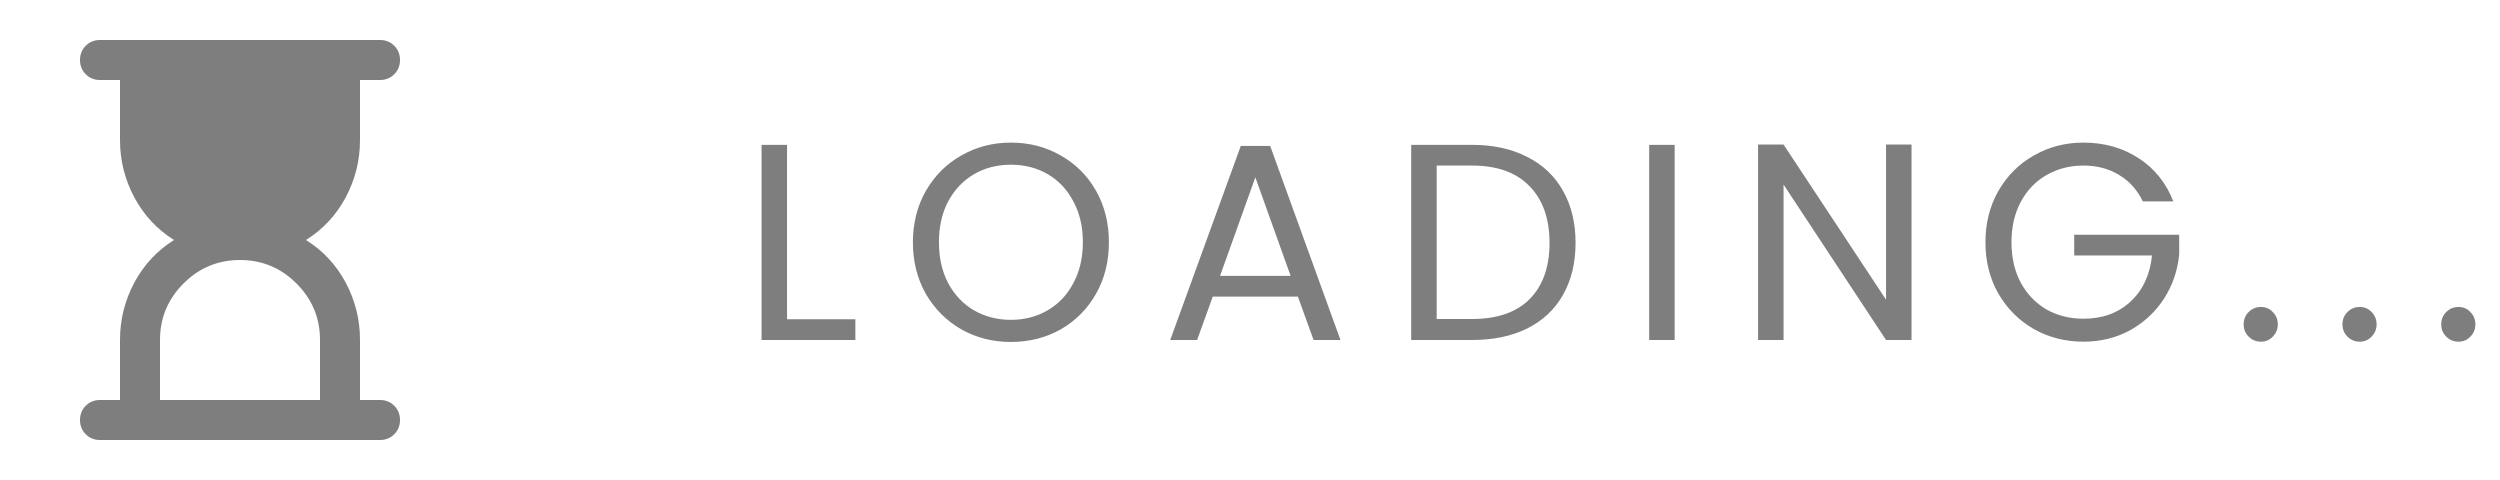
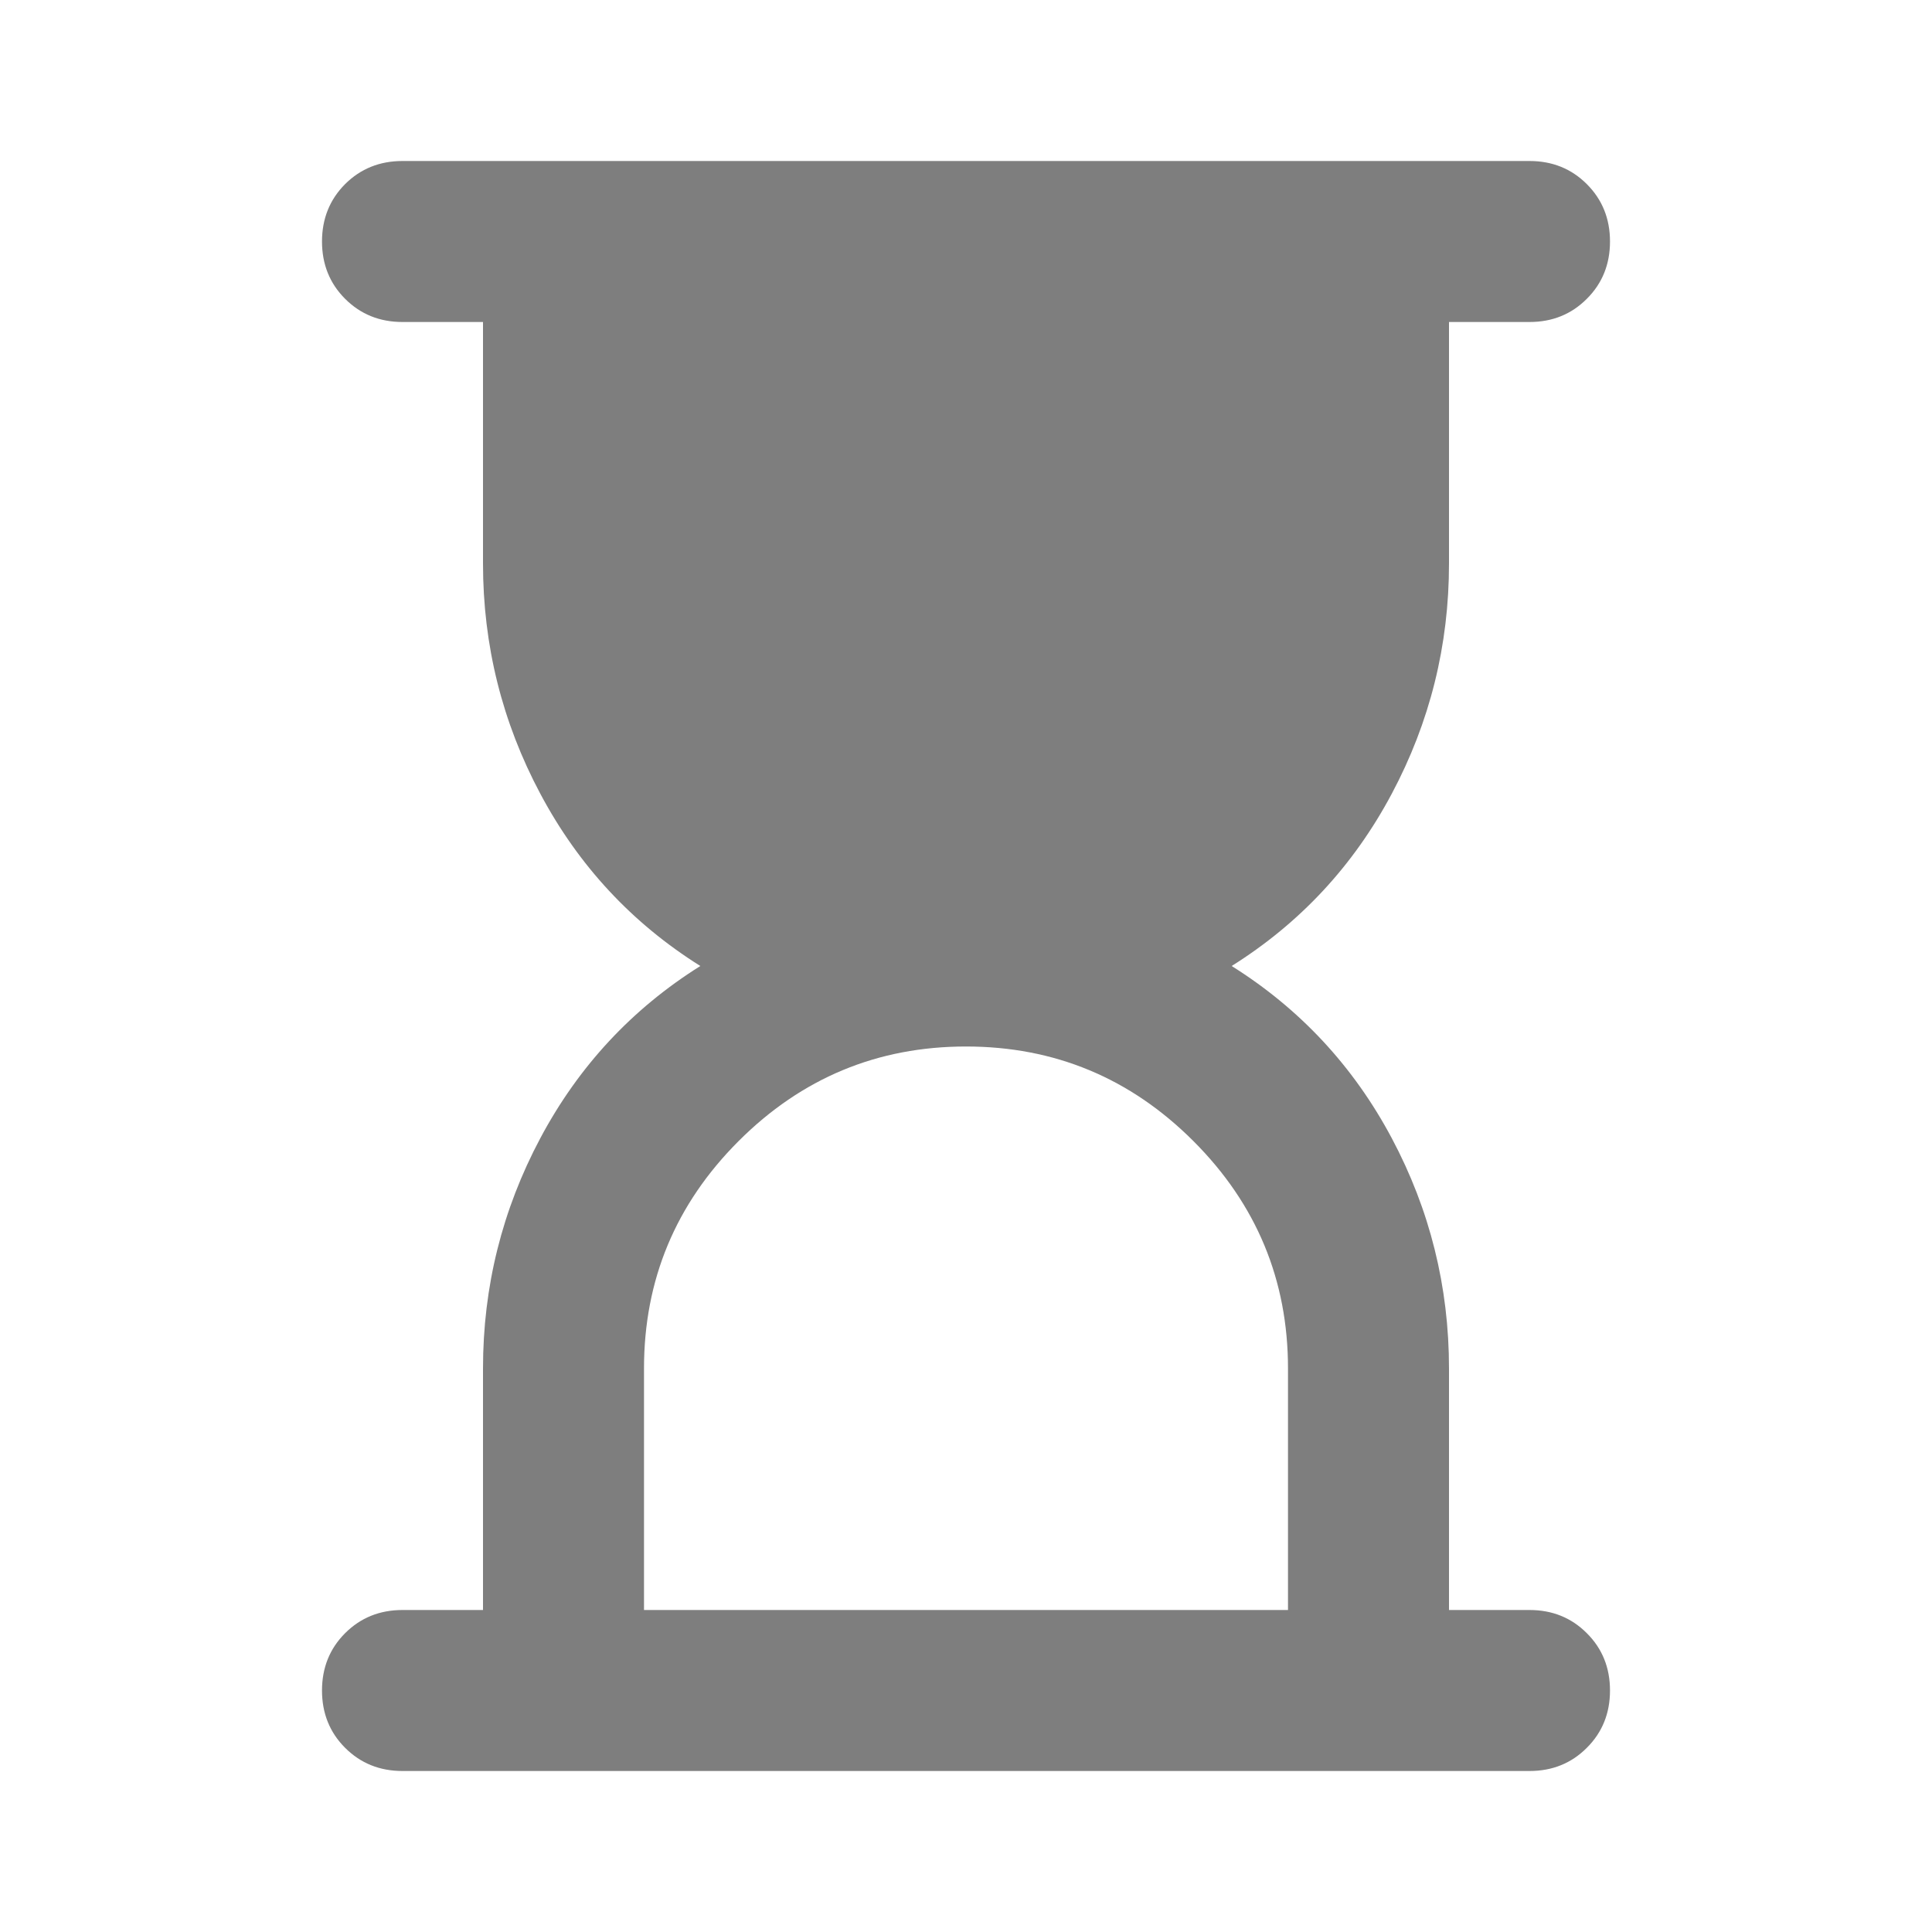
- <svg xmlns="http://www.w3.org/2000/svg" width="125" height="24" viewBox="0 0 125 24" fill="none">
+ <svg xmlns="http://www.w3.org/2000/svg" width="24" height="24" viewBox="0 0 24 24" fill="none">
  <path d="M8 20H16V17C16 15.9 15.608 14.958 14.825 14.175C14.042 13.392 13.1 13 12 13C10.9 13 9.958 13.392 9.175 14.175C8.392 14.958 8 15.9 8 17V20ZM19 22H5C4.717 22 4.479 21.904 4.287 21.712C4.096 21.521 4 21.283 4 21C4 20.717 4.096 20.479 4.287 20.288C4.479 20.096 4.717 20 5 20H6V17C6 15.983 6.238 15.029 6.713 14.137C7.188 13.246 7.85 12.533 8.7 12C7.85 11.467 7.188 10.754 6.713 9.862C6.238 8.971 6 8.017 6 7V4H5C4.717 4 4.479 3.904 4.287 3.712C4.096 3.521 4 3.283 4 3C4 2.717 4.096 2.479 4.287 2.287C4.479 2.096 4.717 2 5 2H19C19.283 2 19.521 2.096 19.712 2.287C19.904 2.479 20 2.717 20 3C20 3.283 19.904 3.521 19.712 3.712C19.521 3.904 19.283 4 19 4H18V7C18 8.017 17.763 8.971 17.288 9.862C16.813 10.754 16.15 11.467 15.3 12C16.15 12.533 16.813 13.246 17.288 14.137C17.763 15.029 18 15.983 18 17V20H19C19.283 20 19.521 20.096 19.712 20.288C19.904 20.479 20 20.717 20 21C20 21.283 19.904 21.521 19.712 21.712C19.521 21.904 19.283 22 19 22Z" fill="#7E7E7E" />
-   <path d="M39.352 15.964H42.768V17H38.078V7.242H39.352V15.964ZM50.545 17.098C49.64 17.098 48.814 16.888 48.067 16.468C47.32 16.039 46.728 15.446 46.289 14.69C45.86 13.925 45.645 13.066 45.645 12.114C45.645 11.162 45.86 10.308 46.289 9.552C46.728 8.787 47.32 8.194 48.067 7.774C48.814 7.345 49.64 7.13 50.545 7.13C51.46 7.13 52.29 7.345 53.037 7.774C53.784 8.194 54.372 8.782 54.801 9.538C55.23 10.294 55.445 11.153 55.445 12.114C55.445 13.075 55.23 13.934 54.801 14.69C54.372 15.446 53.784 16.039 53.037 16.468C52.29 16.888 51.46 17.098 50.545 17.098ZM50.545 15.992C51.226 15.992 51.838 15.833 52.379 15.516C52.93 15.199 53.359 14.746 53.667 14.158C53.984 13.57 54.143 12.889 54.143 12.114C54.143 11.33 53.984 10.649 53.667 10.07C53.359 9.482 52.934 9.029 52.393 8.712C51.852 8.395 51.236 8.236 50.545 8.236C49.854 8.236 49.238 8.395 48.697 8.712C48.156 9.029 47.726 9.482 47.409 10.07C47.101 10.649 46.947 11.33 46.947 12.114C46.947 12.889 47.101 13.57 47.409 14.158C47.726 14.746 48.156 15.199 48.697 15.516C49.248 15.833 49.864 15.992 50.545 15.992ZM64.895 14.83H60.639L59.855 17H58.511L62.039 7.298H63.509L67.023 17H65.679L64.895 14.83ZM64.531 13.794L62.767 8.866L61.003 13.794H64.531ZM73.598 7.242C74.662 7.242 75.582 7.443 76.356 7.844C77.14 8.236 77.738 8.801 78.148 9.538C78.568 10.275 78.778 11.143 78.778 12.142C78.778 13.141 78.568 14.009 78.148 14.746C77.738 15.474 77.14 16.034 76.356 16.426C75.582 16.809 74.662 17 73.598 17H70.56V7.242H73.598ZM73.598 15.95C74.858 15.95 75.82 15.619 76.482 14.956C77.145 14.284 77.476 13.346 77.476 12.142C77.476 10.929 77.14 9.981 76.468 9.3C75.806 8.619 74.849 8.278 73.598 8.278H71.834V15.95H73.598ZM83.733 7.242V17H82.459V7.242H83.733ZM95.576 17H94.302L89.178 9.23V17H87.904V7.228H89.178L94.302 14.984V7.228H95.576V17ZM107.14 10.07C106.869 9.501 106.477 9.062 105.964 8.754C105.451 8.437 104.853 8.278 104.172 8.278C103.491 8.278 102.875 8.437 102.324 8.754C101.783 9.062 101.353 9.51 101.036 10.098C100.728 10.677 100.574 11.349 100.574 12.114C100.574 12.879 100.728 13.551 101.036 14.13C101.353 14.709 101.783 15.157 102.324 15.474C102.875 15.782 103.491 15.936 104.172 15.936C105.124 15.936 105.908 15.651 106.524 15.082C107.14 14.513 107.499 13.743 107.602 12.772H103.71V11.736H108.96V12.716C108.885 13.519 108.633 14.256 108.204 14.928C107.775 15.591 107.21 16.118 106.51 16.51C105.81 16.893 105.031 17.084 104.172 17.084C103.267 17.084 102.441 16.874 101.694 16.454C100.947 16.025 100.355 15.432 99.916 14.676C99.487 13.92 99.272 13.066 99.272 12.114C99.272 11.162 99.487 10.308 99.916 9.552C100.355 8.787 100.947 8.194 101.694 7.774C102.441 7.345 103.267 7.13 104.172 7.13C105.208 7.13 106.123 7.387 106.916 7.9C107.719 8.413 108.302 9.137 108.666 10.07H107.14ZM113.05 17.084C112.808 17.084 112.602 17 112.434 16.832C112.266 16.664 112.182 16.459 112.182 16.216C112.182 15.973 112.266 15.768 112.434 15.6C112.602 15.432 112.808 15.348 113.05 15.348C113.284 15.348 113.48 15.432 113.638 15.6C113.806 15.768 113.89 15.973 113.89 16.216C113.89 16.459 113.806 16.664 113.638 16.832C113.48 17 113.284 17.084 113.05 17.084ZM117.99 17.084C117.747 17.084 117.542 17 117.374 16.832C117.206 16.664 117.122 16.459 117.122 16.216C117.122 15.973 117.206 15.768 117.374 15.6C117.542 15.432 117.747 15.348 117.99 15.348C118.223 15.348 118.419 15.432 118.578 15.6C118.746 15.768 118.83 15.973 118.83 16.216C118.83 16.459 118.746 16.664 118.578 16.832C118.419 17 118.223 17.084 117.99 17.084ZM122.929 17.084C122.687 17.084 122.481 17 122.313 16.832C122.145 16.664 122.061 16.459 122.061 16.216C122.061 15.973 122.145 15.768 122.313 15.6C122.481 15.432 122.687 15.348 122.929 15.348C123.163 15.348 123.359 15.432 123.517 15.6C123.685 15.768 123.769 15.973 123.769 16.216C123.769 16.459 123.685 16.664 123.517 16.832C123.359 17 123.163 17.084 122.929 17.084Z" fill="#7E7E7E" />
</svg>
